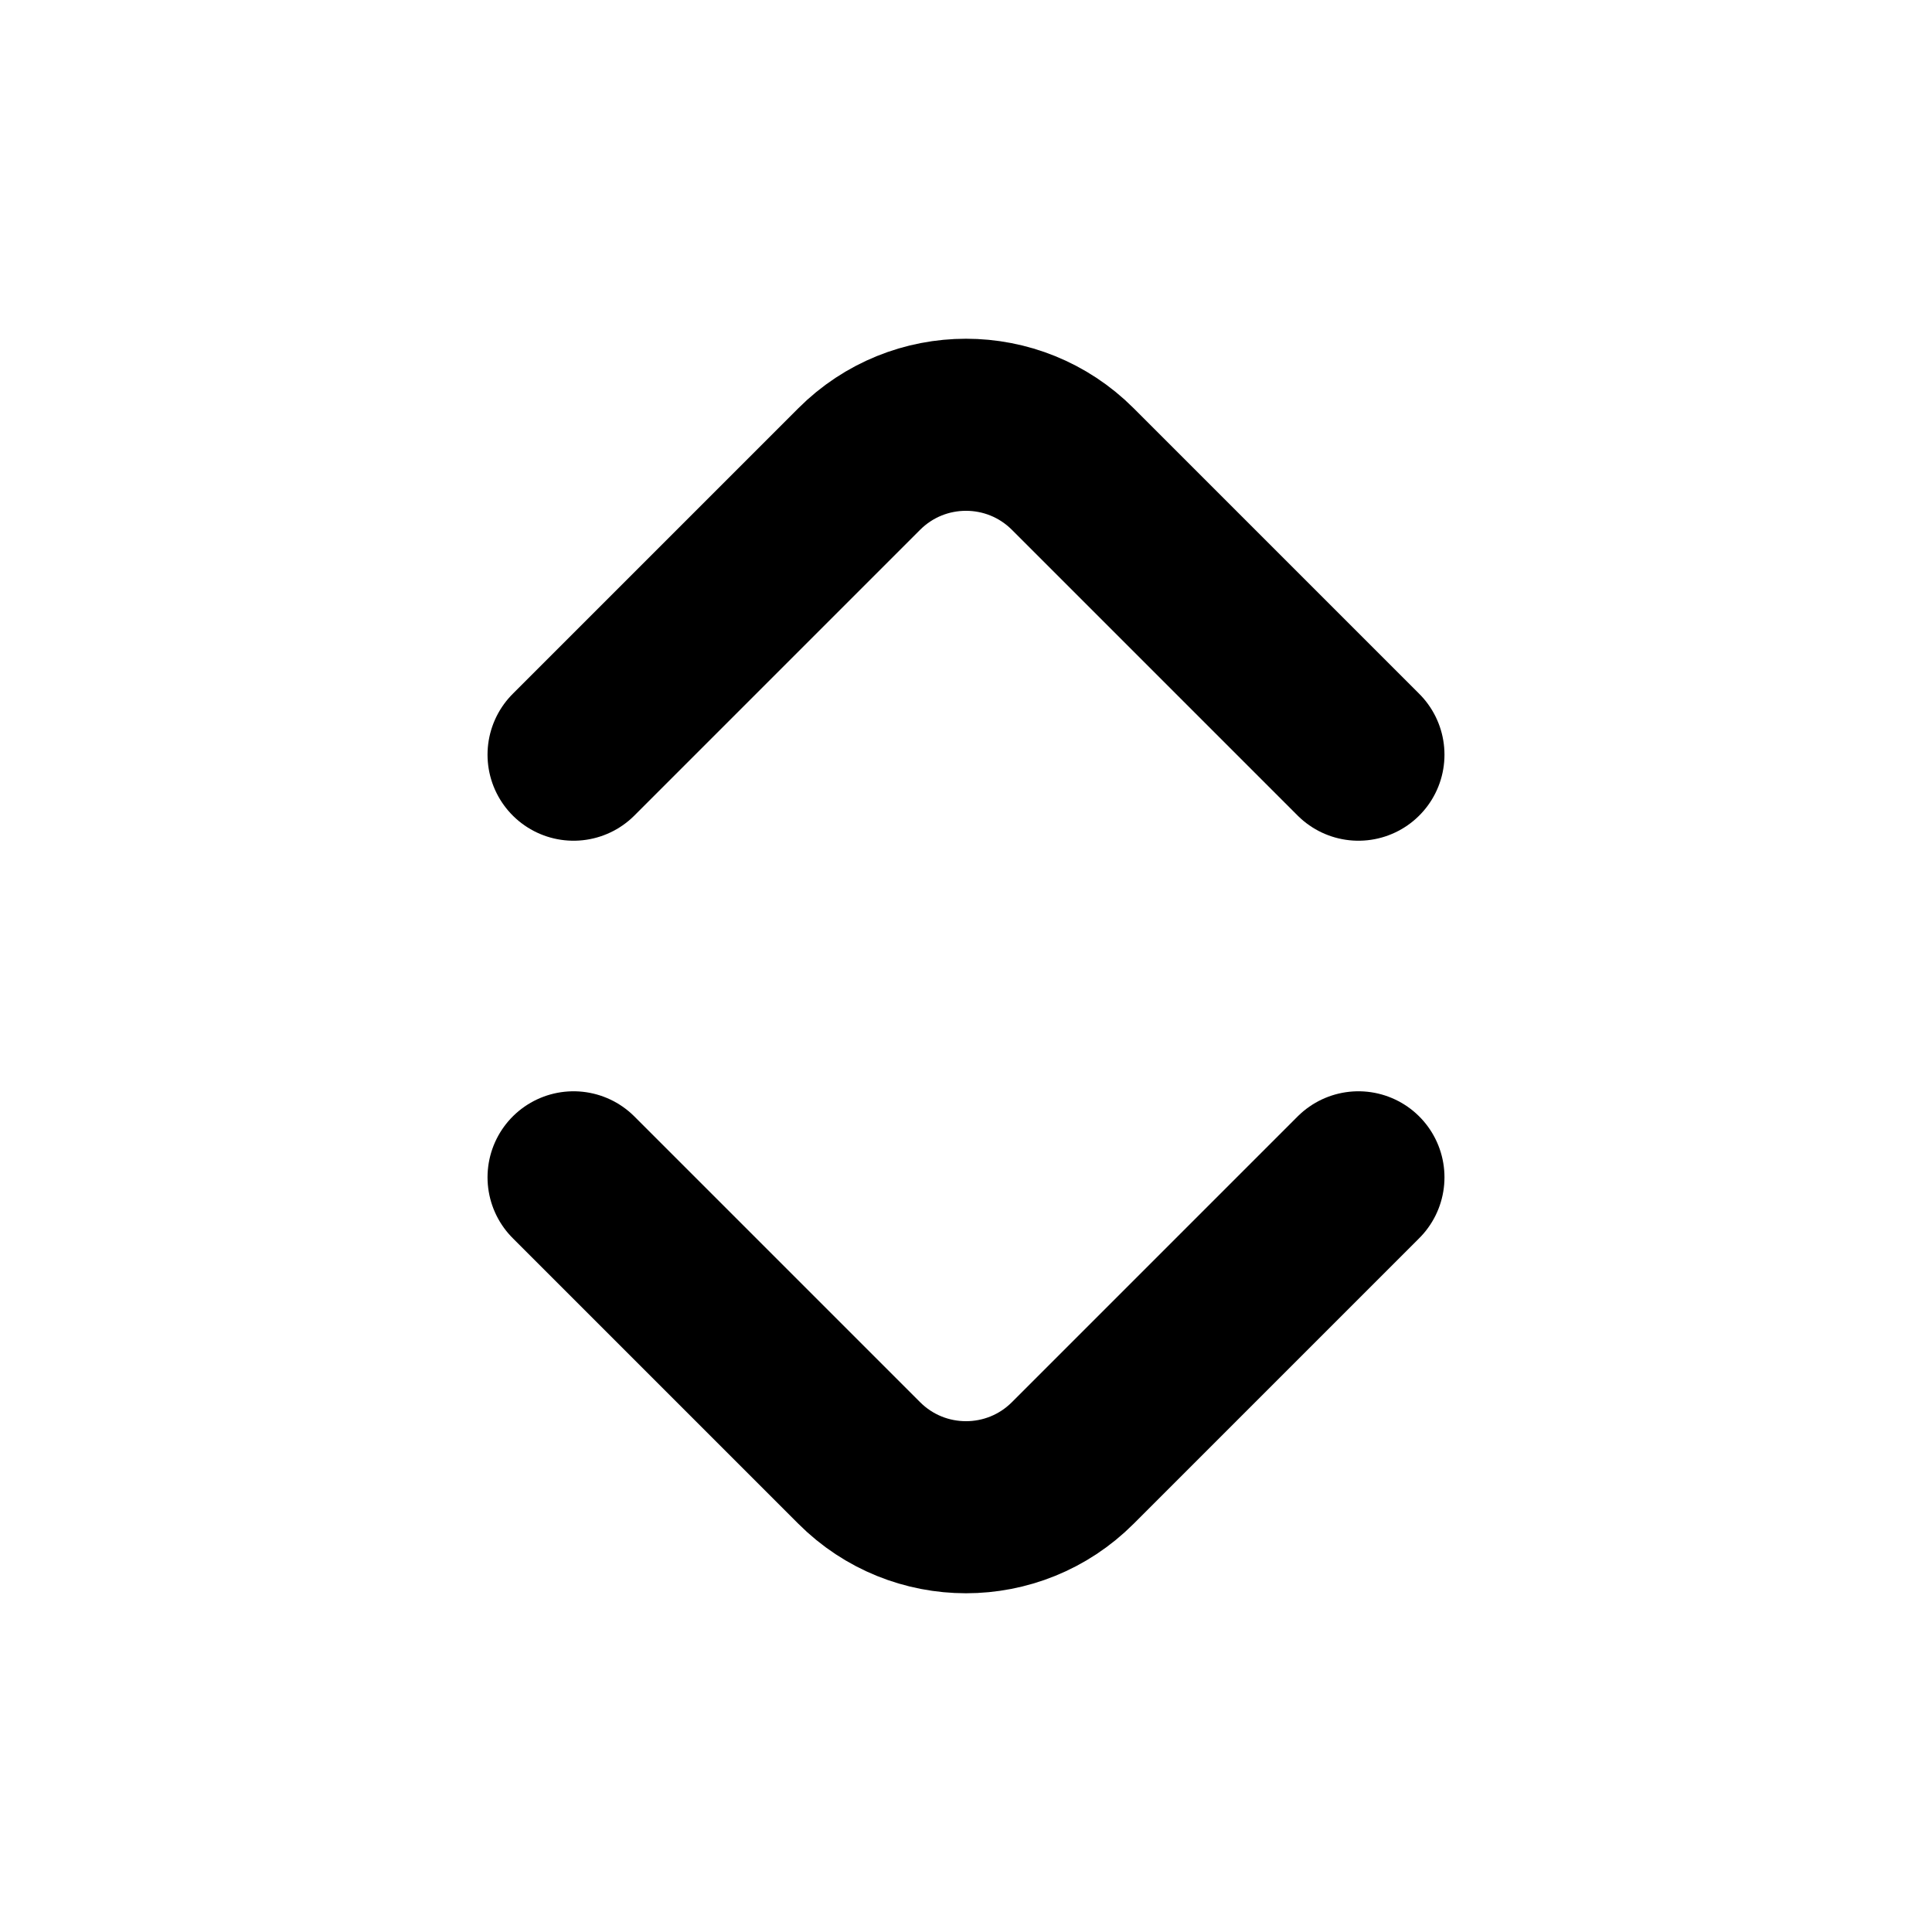
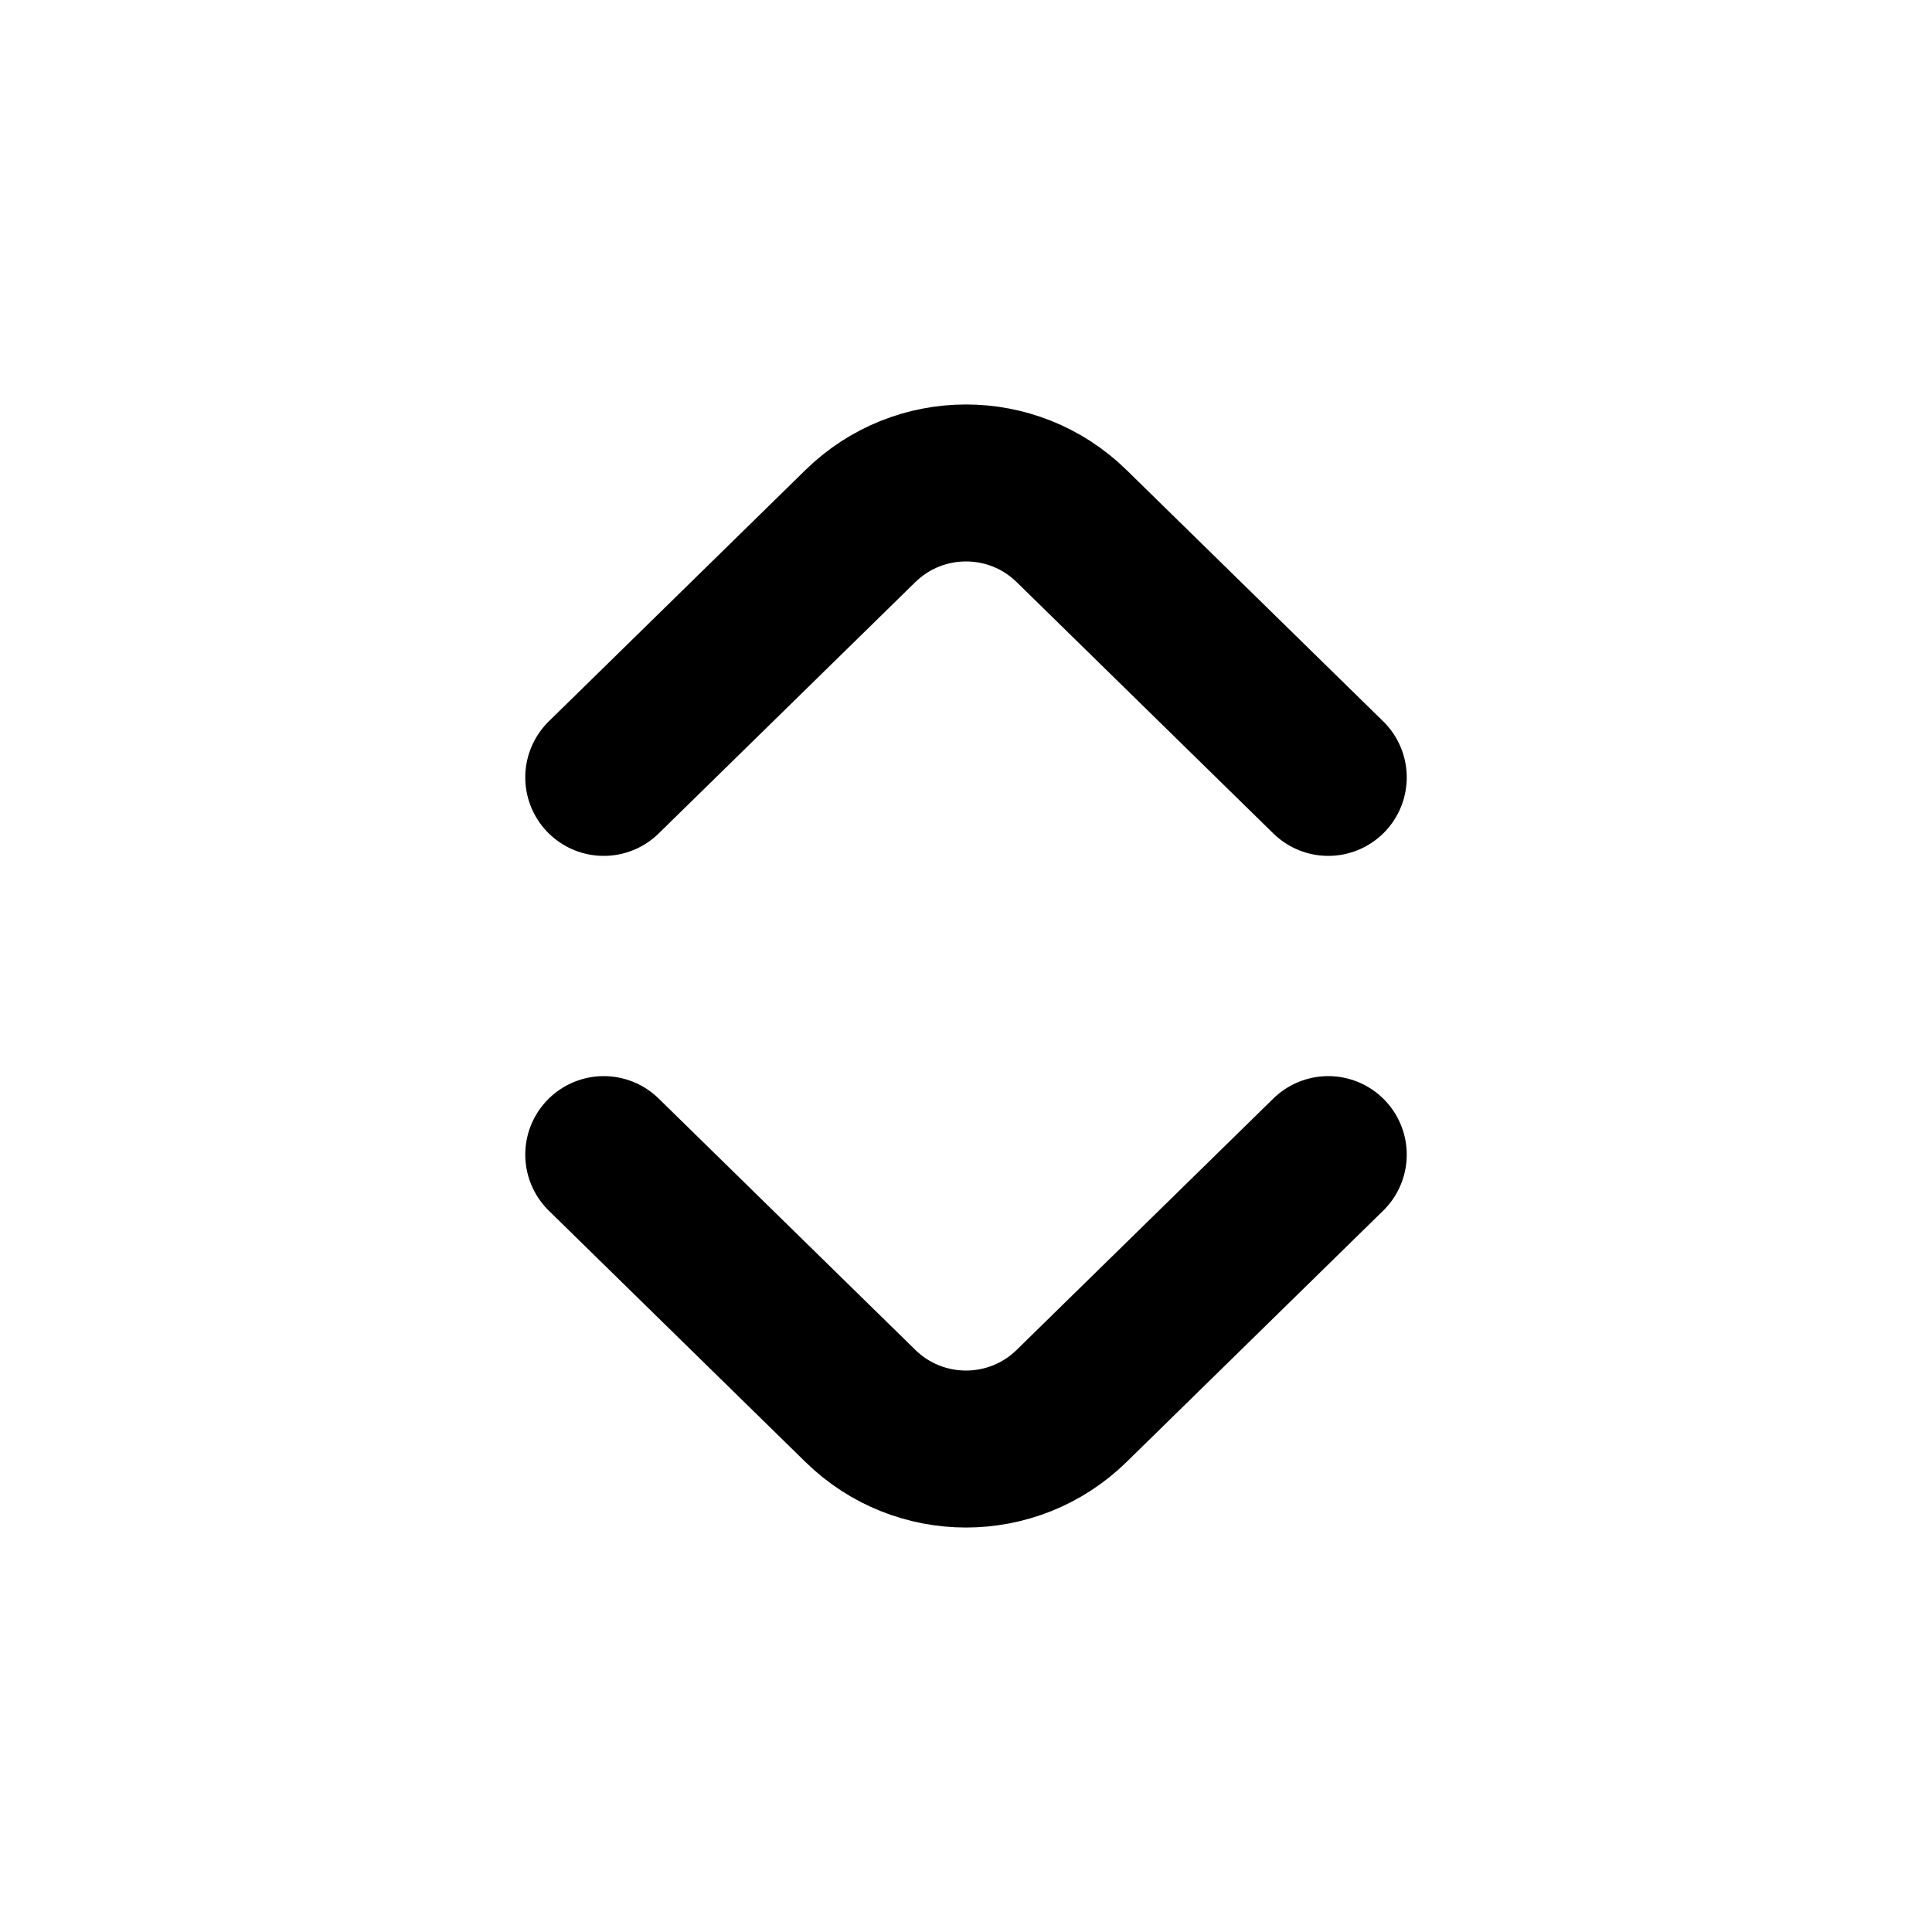
- <svg xmlns="http://www.w3.org/2000/svg" viewBox="0 0 16 16" fill="none" stroke="#000" stroke-width="1.425" stroke-linecap="round" stroke-linejoin="round" aria-hidden="true">
-   <path d="M4.75 6.25L7.116 3.884A1.25 1.25 0 0 1 8.884 3.884L11.25 6.25M4.75 9.75L7.116 12.116A1.25 1.25 0 0 0 8.884 12.116L11.25 9.75" />
+ <svg xmlns="http://www.w3.org/2000/svg" viewBox="0 0 16 16" fill="none" stroke="#000" stroke-width="1.3" stroke-linecap="round" stroke-linejoin="round" aria-hidden="true">
+   <path d="M5 6.438L7.125 4.357A1.25 1.25 0 0 1 8.875 4.357L11 6.438M5 9.562L7.125 11.643A1.25 1.25 0 0 0 8.875 11.643L11 9.562" />
</svg>
